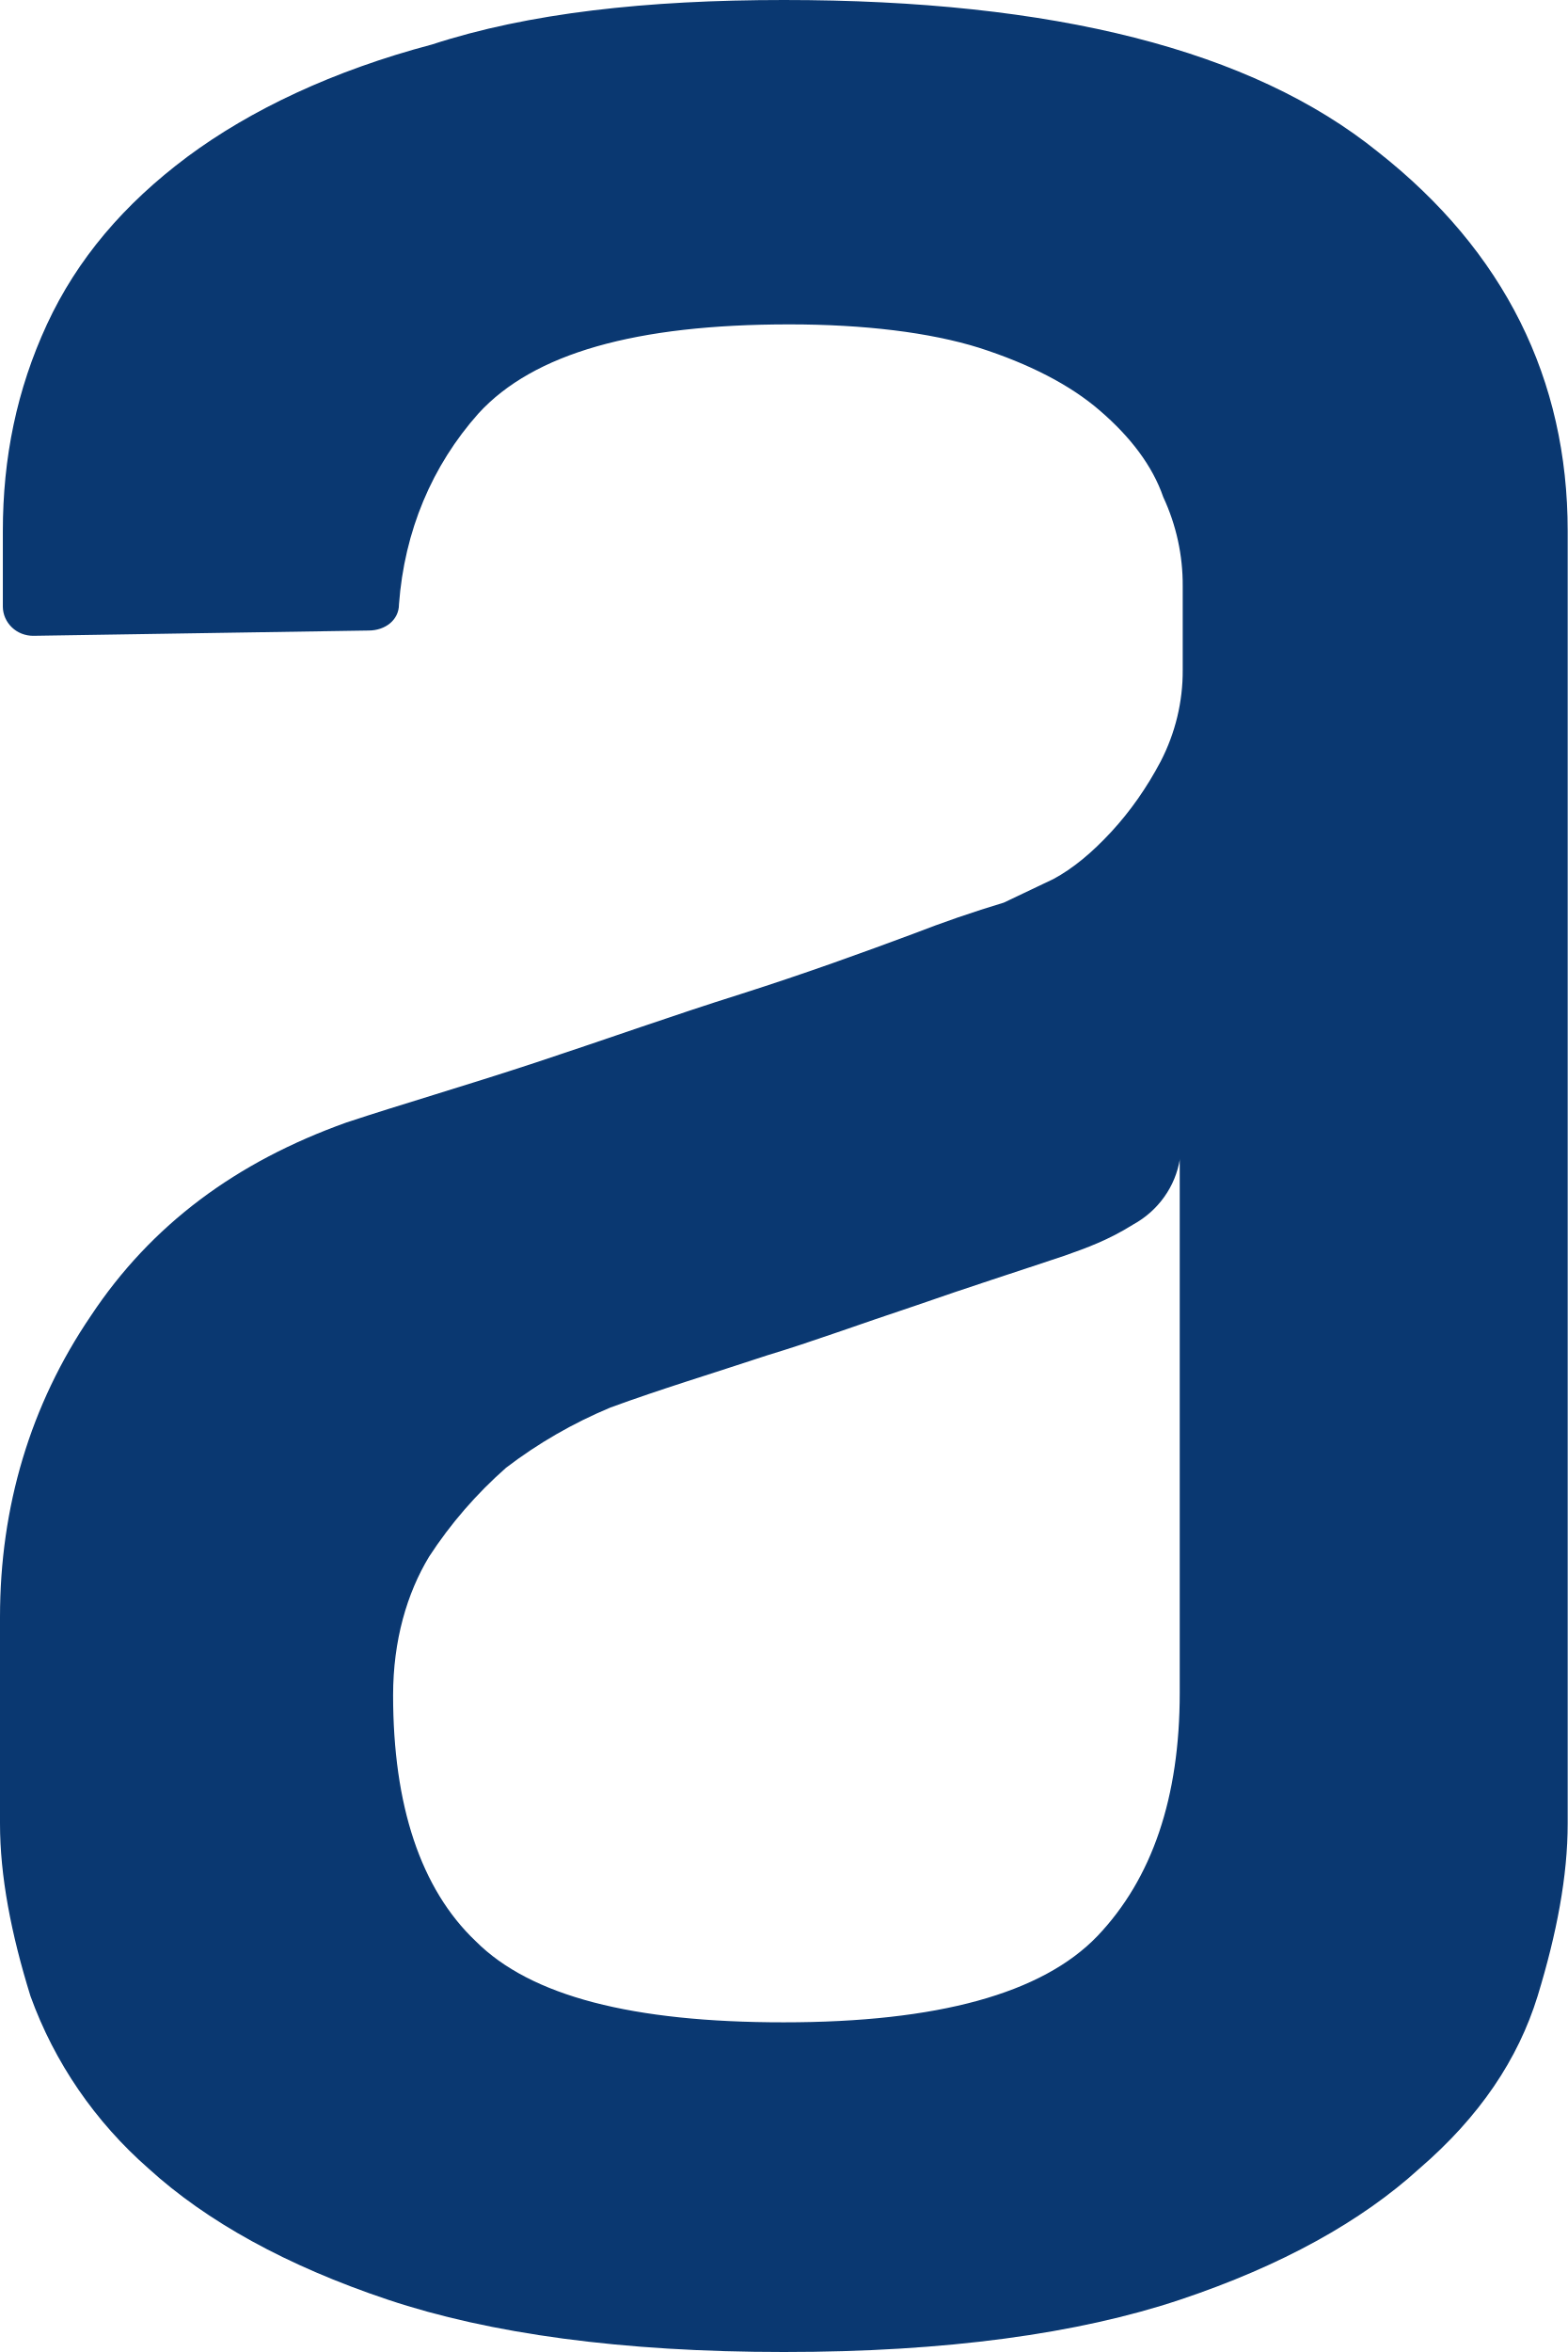
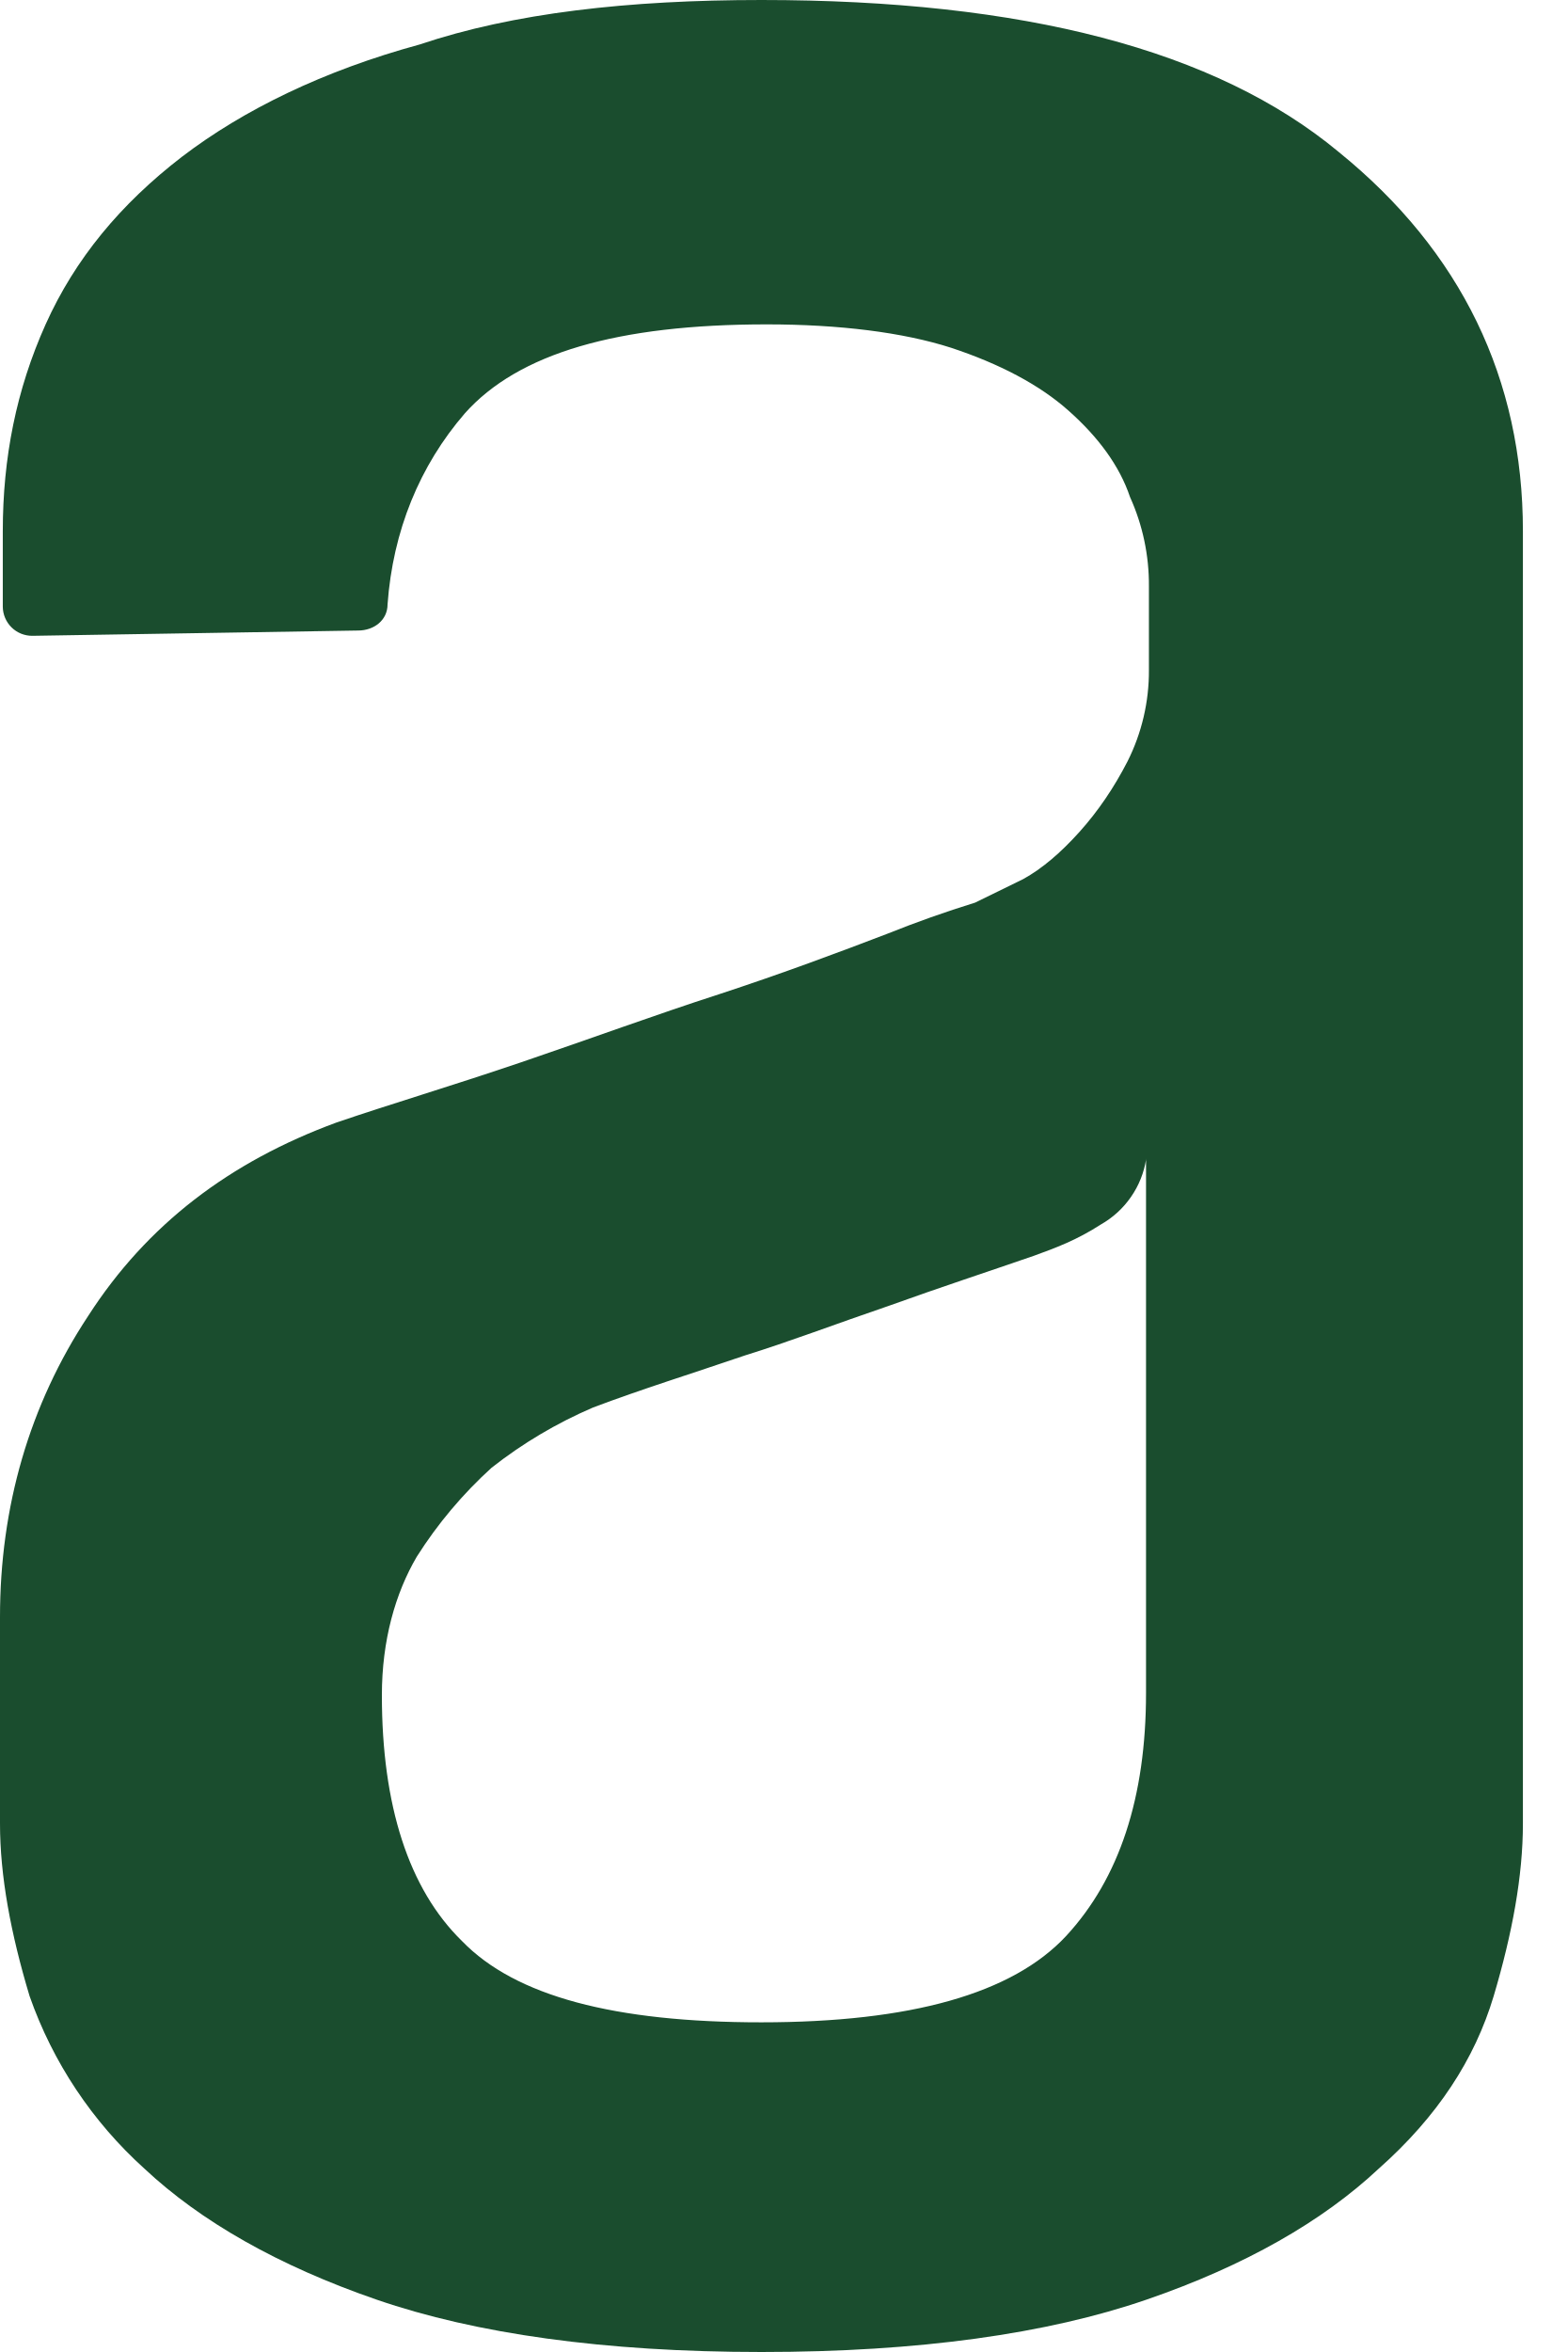
<svg xmlns="http://www.w3.org/2000/svg" width="32" height="48" viewBox="0 0 32 48" fill="none">
-   <path fill-rule="evenodd" clip-rule="evenodd" d="M24.084 23.653C24.039 23.931 23.93 24.196 23.765 24.427C23.6 24.659 23.384 24.851 23.131 24.99C22.623 25.309 22.178 25.468 21.729 25.627C20.77 25.949 19.762 26.27 18.696 26.643C17.571 27.016 16.562 27.389 15.663 27.659C14.54 28.031 13.474 28.353 12.46 28.725C11.698 29.043 10.981 29.456 10.33 29.954C9.724 30.488 9.195 31.098 8.758 31.77C8.308 32.515 8.024 33.477 8.024 34.597C8.024 36.842 8.586 38.549 9.71 39.616C10.832 40.74 12.913 41.272 15.996 41.272C19.14 41.272 21.273 40.686 22.401 39.511C23.52 38.336 24.081 36.683 24.081 34.549V23.653H24.084ZM15.999 0C21.504 0 25.545 1.016 28.125 3.098C30.709 5.129 32 7.741 32 10.837V37.215C32 38.282 31.778 39.457 31.386 40.737C30.989 42.023 30.206 43.195 28.97 44.259C27.792 45.331 26.164 46.239 24.087 46.933C22.009 47.627 19.315 48 16.001 48C12.693 48 9.994 47.627 7.919 46.933C5.844 46.239 4.213 45.331 3.036 44.259C1.94 43.3 1.11 42.089 0.622 40.737C0.225 39.459 0 38.284 0 37.217V33.001C0 30.756 0.617 28.674 1.853 26.856C3.089 24.99 4.827 23.709 7.074 22.907C8.197 22.535 9.488 22.162 10.946 21.681C12.407 21.198 13.752 20.717 15.101 20.293C16.451 19.863 17.629 19.434 18.637 19.059C19.246 18.822 19.864 18.609 20.49 18.421L21.501 17.94C21.898 17.727 22.287 17.405 22.681 16.979C23.073 16.555 23.409 16.074 23.692 15.539C23.991 14.96 24.146 14.32 24.142 13.672V11.963C24.146 11.336 24.011 10.716 23.745 10.145C23.523 9.502 23.073 8.916 22.456 8.384C21.84 7.849 20.995 7.422 19.987 7.098C18.976 6.782 17.632 6.62 16.113 6.62C12.968 6.62 10.891 7.212 9.769 8.435C8.816 9.505 8.255 10.839 8.144 12.333C8.144 12.654 7.863 12.868 7.524 12.868L0.678 12.976C0.515 12.976 0.359 12.915 0.243 12.804C0.127 12.693 0.06 12.542 0.058 12.384V10.842C0.058 9.343 0.341 7.955 0.958 6.62C1.577 5.283 2.533 4.165 3.822 3.201C5.113 2.242 6.799 1.442 8.818 0.908C10.785 0.265 13.199 0 16.004 0H15.999Z" fill="#0A3871" />
+   <path fill-rule="evenodd" clip-rule="evenodd" d="M23.396 23.653C23.352 23.931 23.247 24.196 23.086 24.427C22.926 24.659 22.715 24.851 22.47 24.99C21.977 25.309 21.545 25.468 21.108 25.627C20.177 25.949 19.197 26.27 18.161 26.643C17.069 27.016 16.089 27.389 15.215 27.659C14.125 28.031 13.089 28.353 12.104 28.725C11.363 29.043 10.667 29.456 10.034 29.954C9.446 30.488 8.932 31.098 8.507 31.77C8.07 32.515 7.795 33.477 7.795 34.597C7.795 36.842 8.34 38.549 9.433 39.616C10.523 40.74 12.544 41.272 15.539 41.272C18.593 41.272 20.666 40.686 21.761 39.511C22.848 38.336 23.393 36.683 23.393 34.549V23.653H23.396ZM15.541 0C20.889 0 24.815 1.016 27.322 3.098C29.831 5.129 31.086 7.741 31.086 10.837V37.215C31.086 38.282 30.87 39.457 30.489 40.737C30.104 42.023 29.343 43.195 28.142 44.259C26.998 45.331 25.417 46.239 23.398 46.933C21.38 47.627 18.763 48 15.544 48C12.33 48 9.708 47.627 7.692 46.933C5.677 46.239 4.093 45.331 2.949 44.259C1.885 43.3 1.078 42.089 0.604 40.737C0.219 39.459 0 38.284 0 37.217V33.001C0 30.756 0.599 28.674 1.8 26.856C3 24.99 4.689 23.709 6.872 22.907C7.962 22.535 9.217 22.162 10.633 21.681C12.053 21.198 13.359 20.717 14.67 20.293C15.981 19.863 17.125 19.434 18.105 19.059C18.696 18.822 19.296 18.609 19.904 18.421L20.887 17.94C21.272 17.727 21.65 17.405 22.033 16.979C22.414 16.555 22.74 16.074 23.015 15.539C23.306 14.96 23.456 14.32 23.452 13.672V11.963C23.456 11.336 23.325 10.716 23.067 10.145C22.851 9.502 22.414 8.916 21.815 8.384C21.216 7.849 20.395 7.422 19.416 7.098C18.434 6.782 17.128 6.62 15.652 6.62C12.598 6.62 10.579 7.212 9.489 8.435C8.564 9.505 8.019 10.839 7.911 12.333C7.911 12.654 7.638 12.868 7.309 12.868L0.658 12.976C0.5 12.976 0.348 12.915 0.236 12.804C0.123 12.693 0.059 12.542 0.057 12.384V10.842C0.057 9.343 0.332 7.955 0.931 6.62C1.532 5.283 2.46 4.165 3.712 3.201C4.967 2.242 6.605 1.442 8.566 0.908C10.477 0.265 12.821 0 15.547 0H15.541Z" fill="#1A4D2E" />
</svg>
